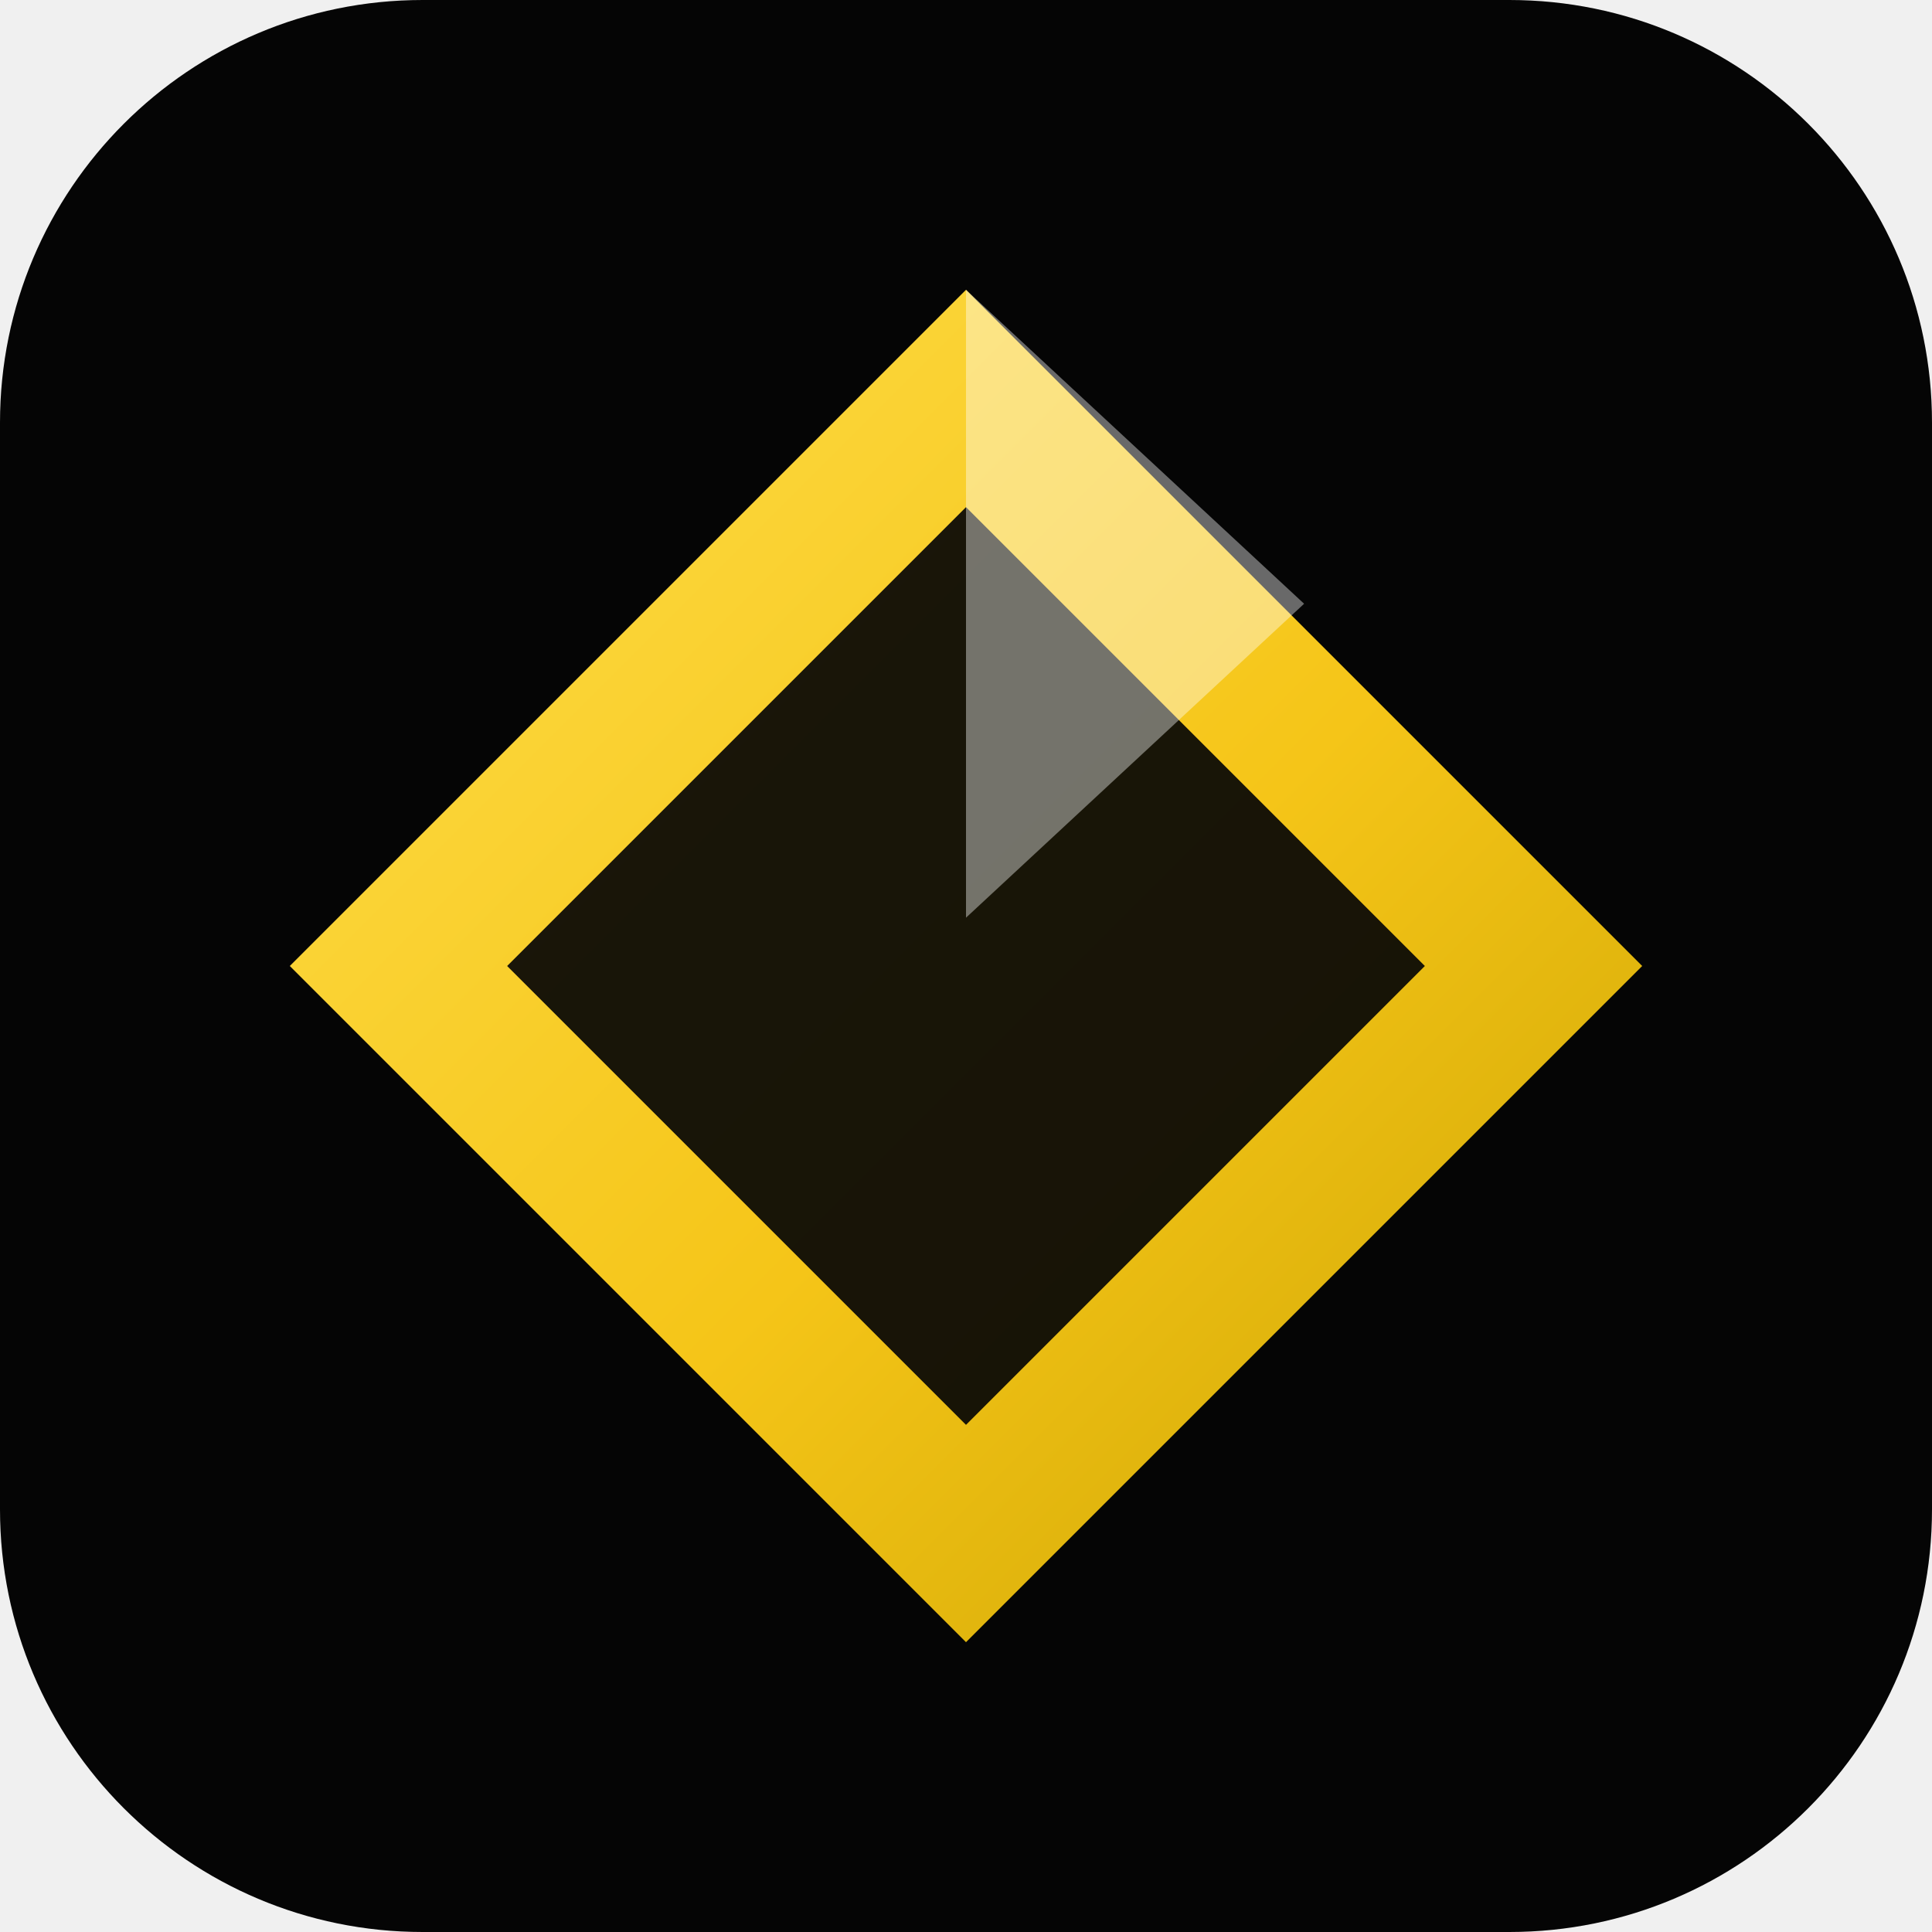
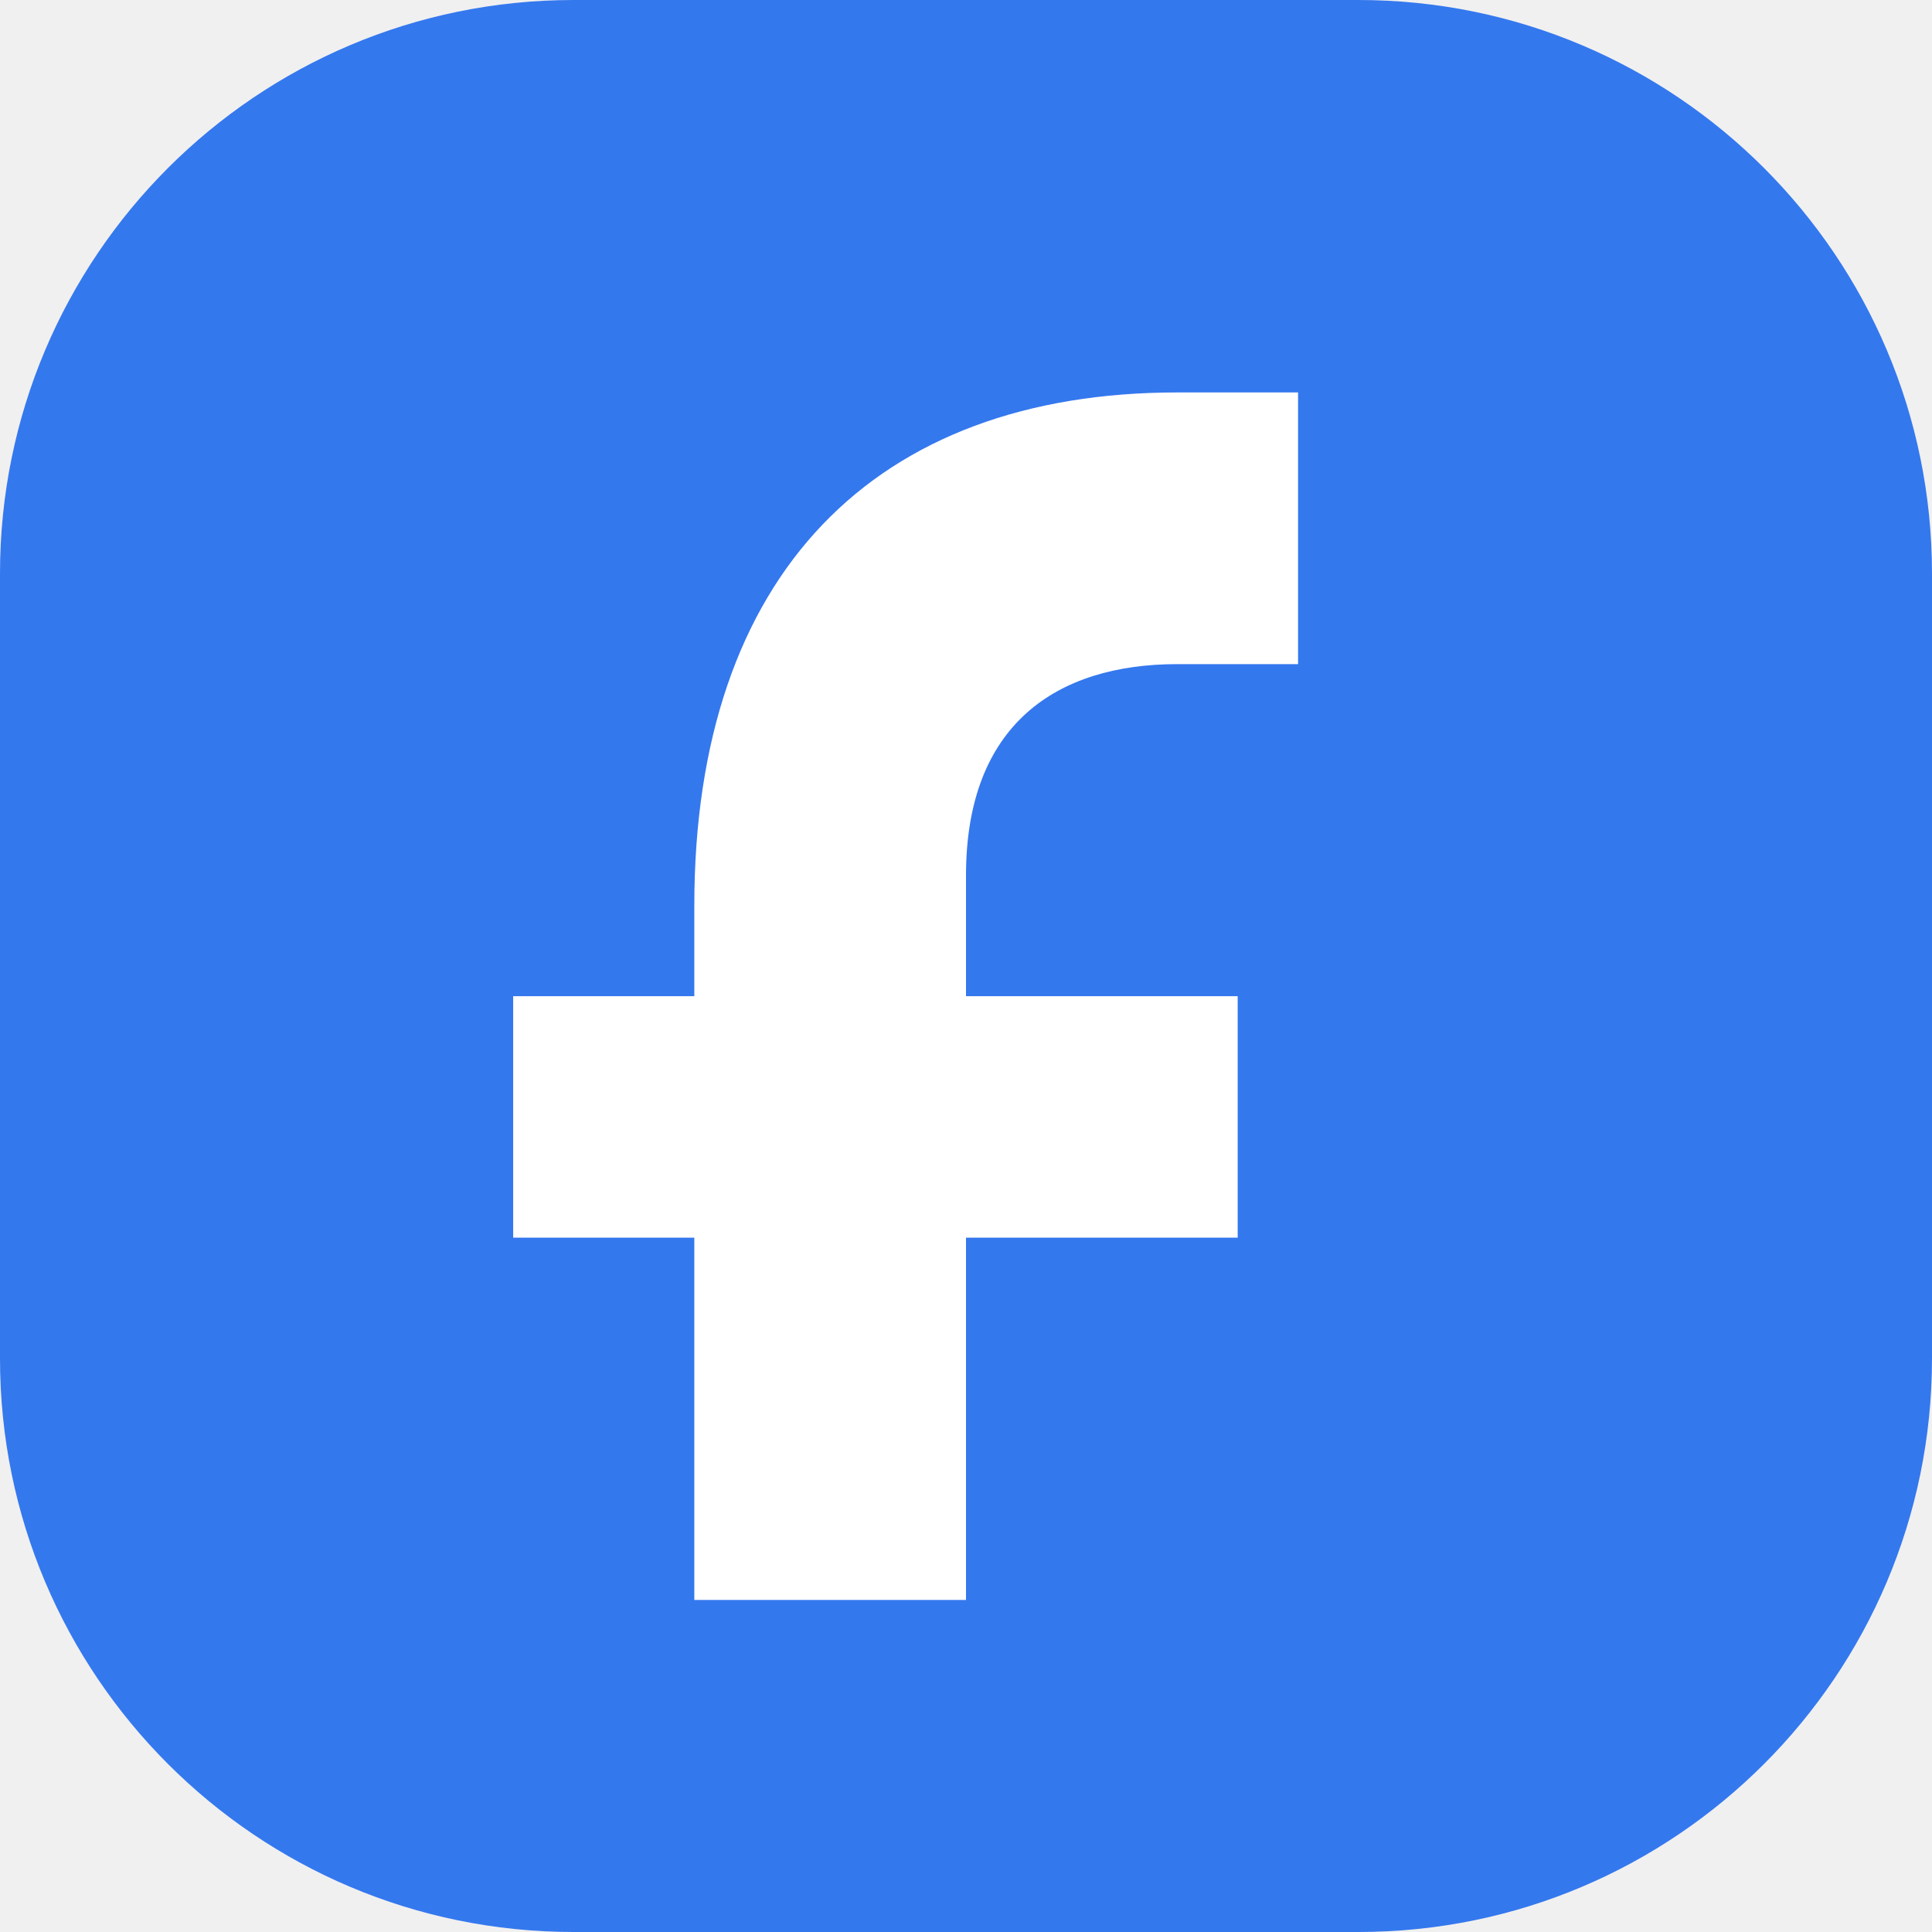
- <svg xmlns="http://www.w3.org/2000/svg" viewBox="0 0 32 32">
-   <defs>
-     <linearGradient id="g" x1="0" y1="0" x2="1" y2="1">
-       <stop offset="0" stop-color="#FFDF4D" />
-       <stop offset=".55" stop-color="#F5C518" />
-       <stop offset="1" stop-color="#C9A200" />
-     </linearGradient>
-   </defs>
-   <rect width="32" height="32" rx="7" fill="#050505" />
-   <path d="M16 4.8 27.2 16 16 27.2 4.8 16Z" fill="url(#g)" />
-   <path d="M16 8.4 23.6 16 16 23.6 8.4 16Z" fill="#050505" opacity=".92" />
-   <path d="M16 4.8 21.6 10 16 15.2Z" fill="#fff" opacity=".4" />
+ <svg xmlns="http://www.w3.org/2000/svg" viewBox="0 0 64 64">
+   <rect width="64" height="64" rx="19" fill="#3478ee" />
+   <path d="M39 13c-10 0-16 6-16 17v3h-6v8h6v12h9V41h9v-8h-9v-4c0-5 3-7 7-7h4v-9z" fill="white" />
</svg>
